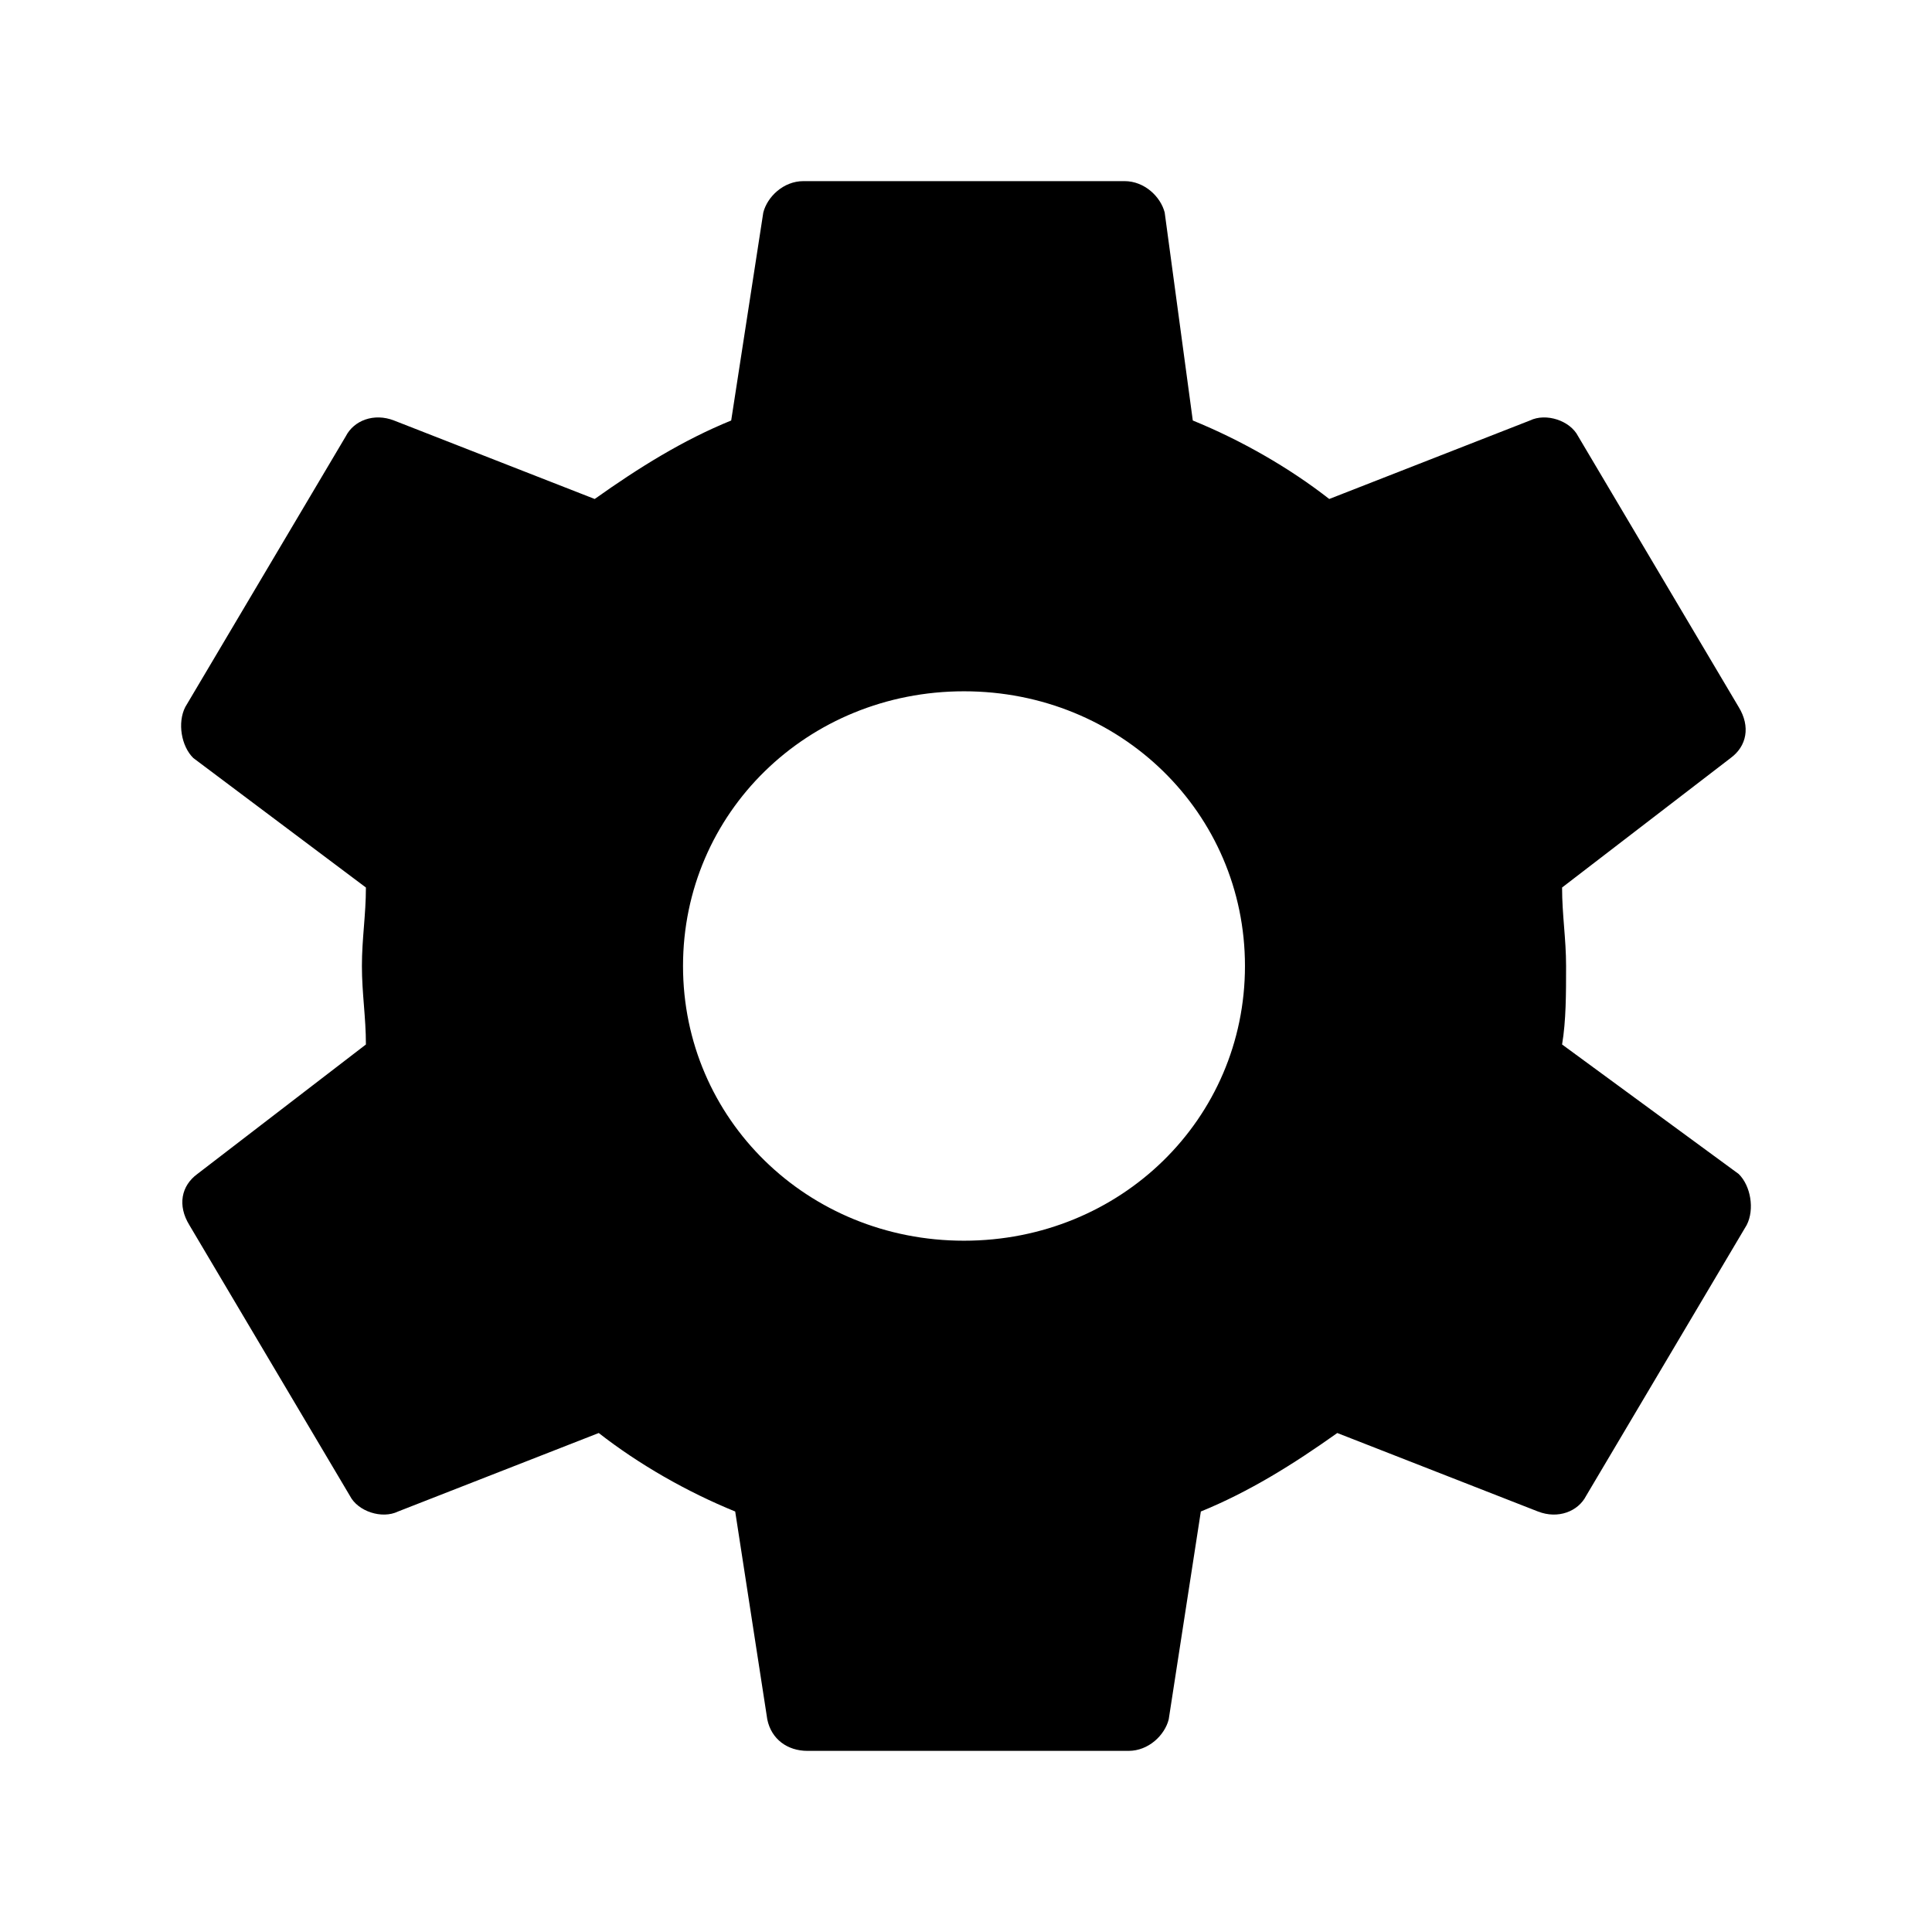
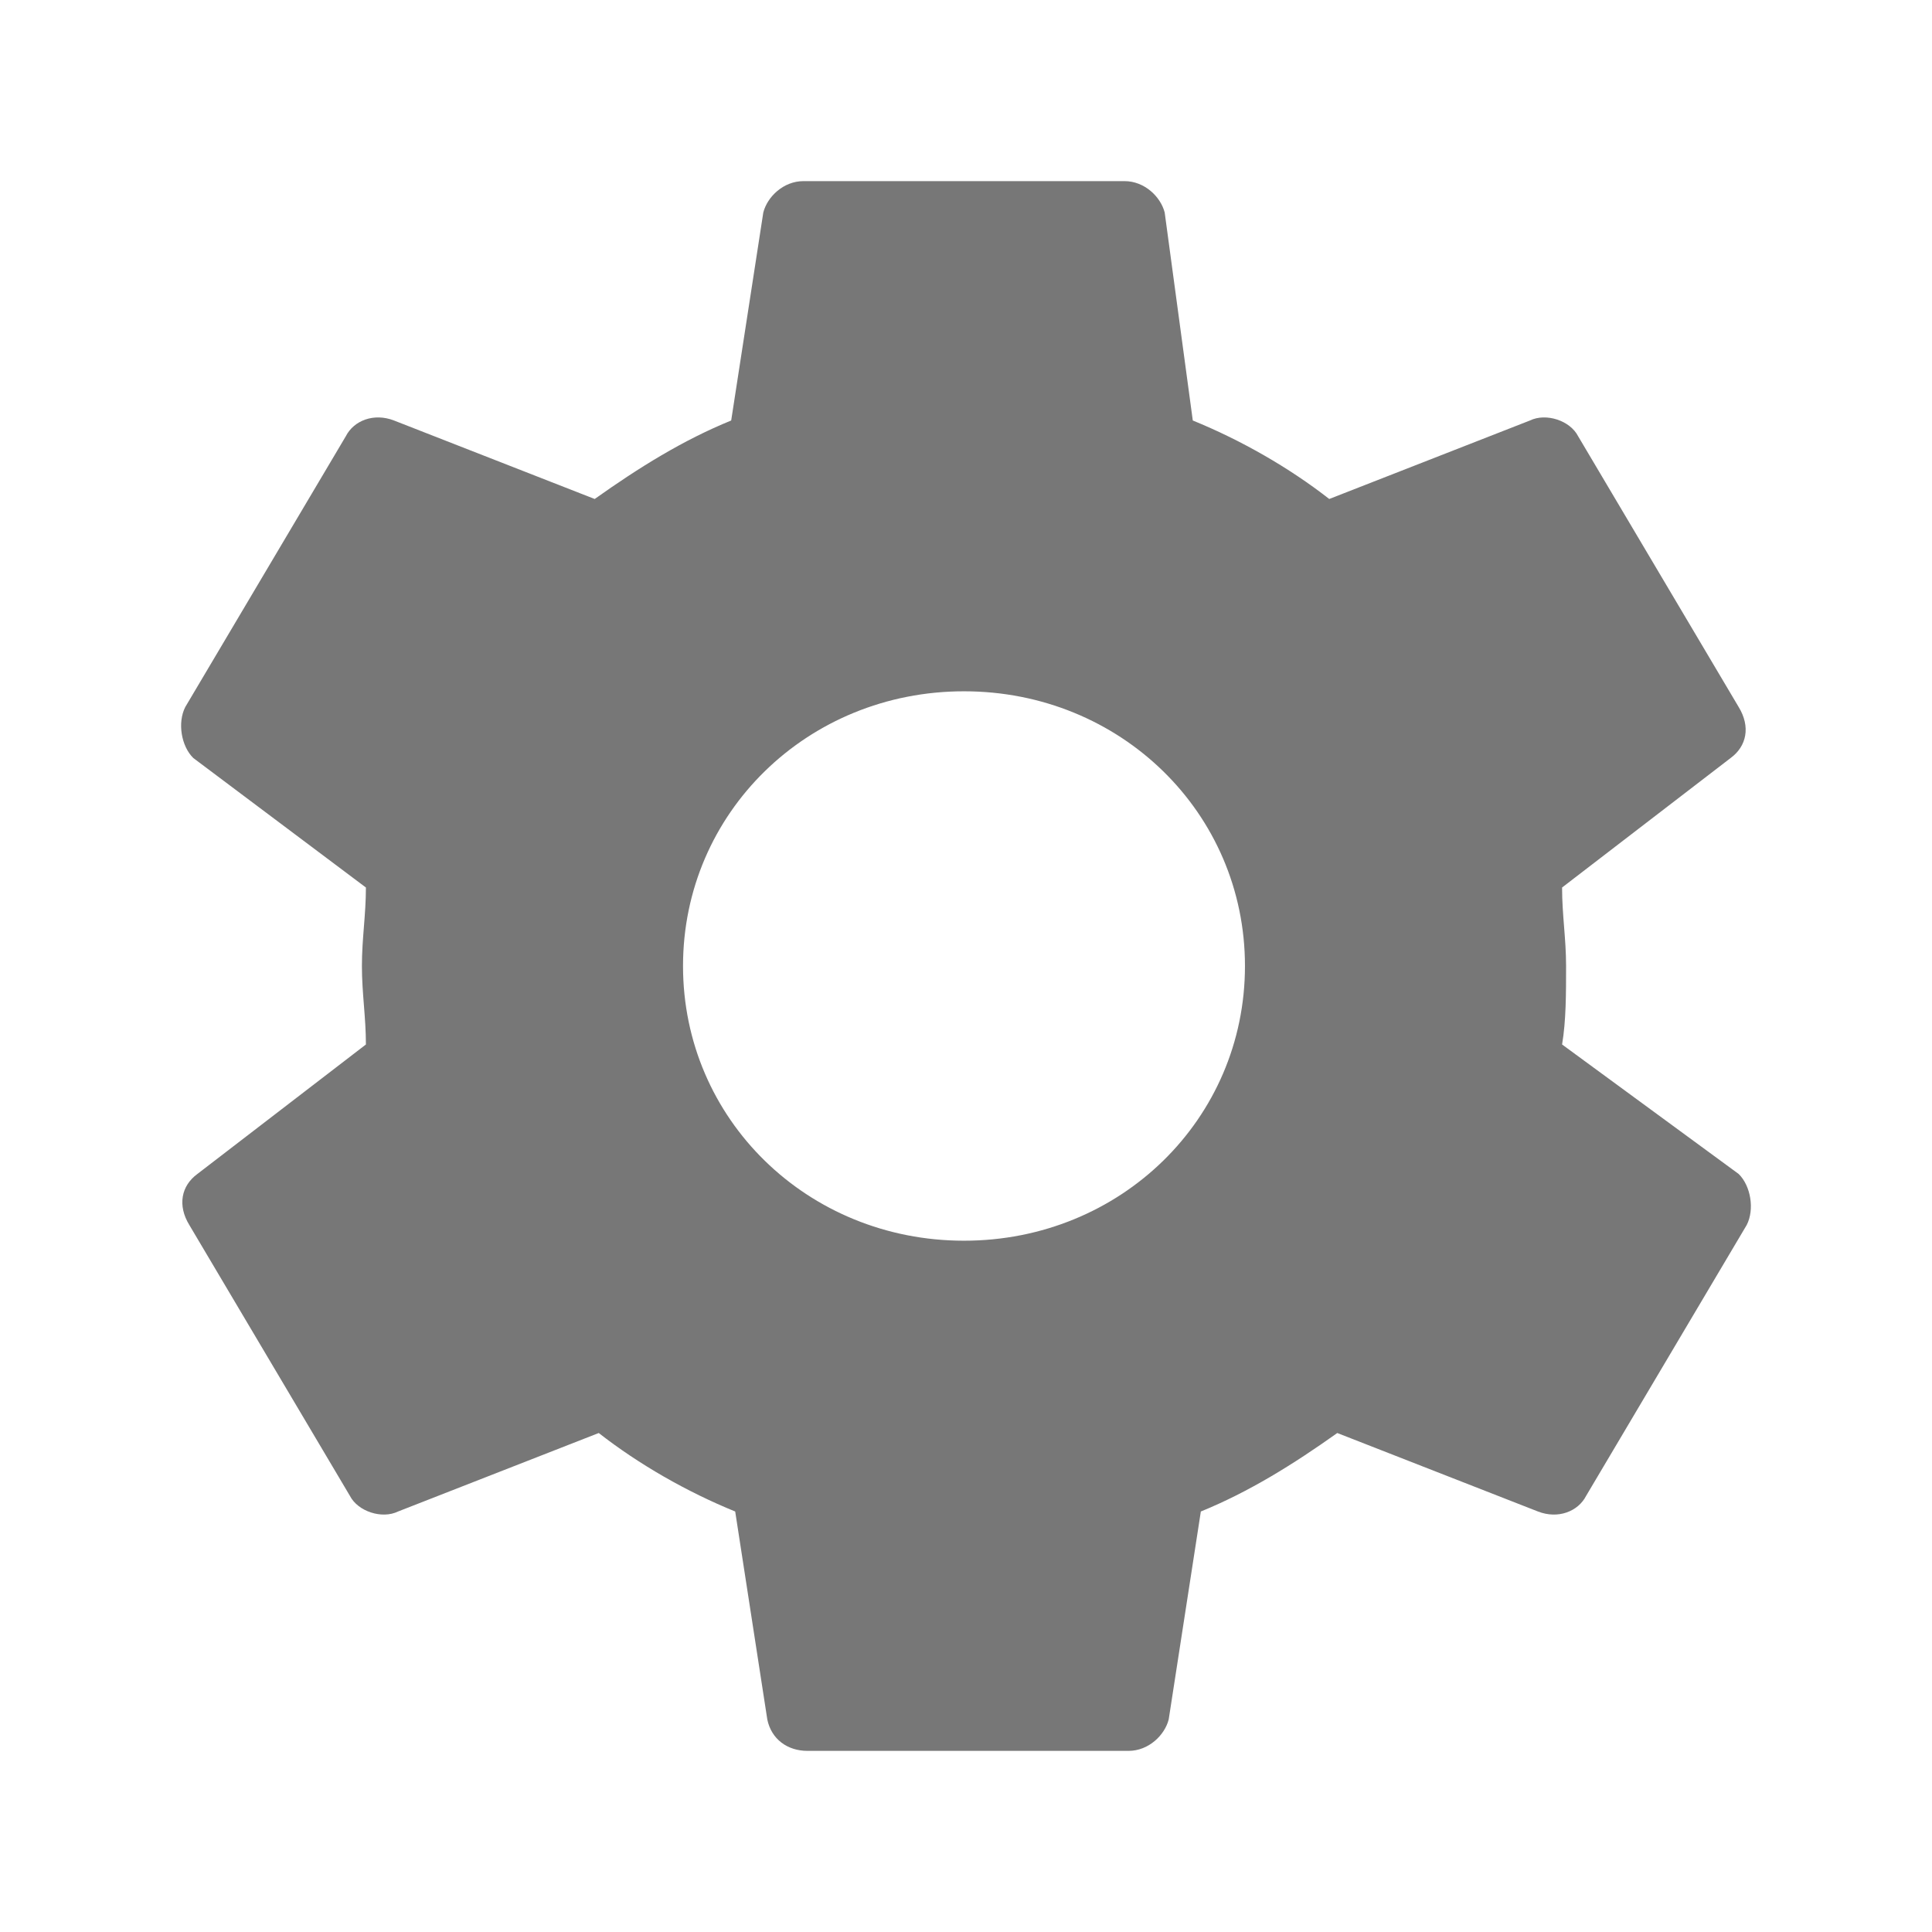
<svg xmlns="http://www.w3.org/2000/svg" viewBox="0 0 512 512">
-   <path d="M413.967 276.8c1.06-6.235 1.06-13.518 1.06-20.8s-1.06-13.518-1.06-20.8l44.667-34.318c4.26-3.118 5.319-8.317 2.13-13.518L418.215 115.6c-2.129-4.164-8.507-6.235-12.767-4.164l-53.186 20.801c-10.638-8.318-23.394-15.601-36.16-20.801l-7.448-55.117c-1.06-4.154-5.319-8.318-10.638-8.318h-85.098c-5.318 0-9.577 4.164-10.637 8.318l-8.508 55.117c-12.767 5.2-24.464 12.482-36.171 20.801l-53.186-20.801c-5.319-2.071-10.638 0-12.767 4.164L49.1 187.365c-2.119 4.153-1.061 10.399 2.129 13.518L96.97 235.2c0 7.282-1.06 13.518-1.06 20.8s1.06 13.518 1.06 20.8l-44.668 34.318c-4.26 3.118-5.318 8.317-2.13 13.518L92.721 396.4c2.13 4.164 8.508 6.235 12.767 4.164l53.187-20.801c10.637 8.318 23.394 15.601 36.16 20.801l8.508 55.117c1.069 5.2 5.318 8.318 10.637 8.318h85.098c5.319 0 9.578-4.164 10.638-8.318l8.518-55.117c12.757-5.2 24.464-12.482 36.16-20.801l53.187 20.801c5.318 2.071 10.637 0 12.767-4.164l42.549-71.765c2.129-4.153 1.06-10.399-2.13-13.518l-46.8-34.317zm-158.499 52c-41.489 0-74.46-32.235-74.46-72.8s32.971-72.8 74.46-72.8 74.461 32.235 74.461 72.8-32.972 72.8-74.461 72.8z" />
+   <path d="M413.967 276.8c1.06-6.235 1.06-13.518 1.06-20.8s-1.06-13.518-1.06-20.8l44.667-34.318c4.26-3.118 5.319-8.317 2.13-13.518L418.215 115.6c-2.129-4.164-8.507-6.235-12.767-4.164l-53.186 20.801c-10.638-8.318-23.394-15.601-36.16-20.801l-7.448-55.117c-1.06-4.154-5.319-8.318-10.638-8.318h-85.098c-5.318 0-9.577 4.164-10.637 8.318l-8.508 55.117c-12.767 5.2-24.464 12.482-36.171 20.801l-53.186-20.801c-5.319-2.071-10.638 0-12.767 4.164L49.1 187.365c-2.119 4.153-1.061 10.399 2.129 13.518L96.97 235.2c0 7.282-1.06 13.518-1.06 20.8s1.06 13.518 1.06 20.8l-44.668 34.318c-4.26 3.118-5.318 8.317-2.13 13.518L92.721 396.4c2.13 4.164 8.508 6.235 12.767 4.164l53.187-20.801c10.637 8.318 23.394 15.601 36.16 20.801l8.508 55.117c1.069 5.2 5.318 8.318 10.637 8.318h85.098c5.319 0 9.578-4.164 10.638-8.318l8.518-55.117c12.757-5.2 24.464-12.482 36.16-20.801l53.187 20.801c5.318 2.071 10.637 0 12.767-4.164l42.549-71.765c2.129-4.153 1.06-10.399-2.13-13.518l-46.8-34.317zm-158.499 52c-41.489 0-74.46-32.235-74.46-72.8s32.971-72.8 74.46-72.8 74.461 32.235 74.461 72.8-32.972 72.8-74.461 72.8z" fill="#777" />
</svg>
